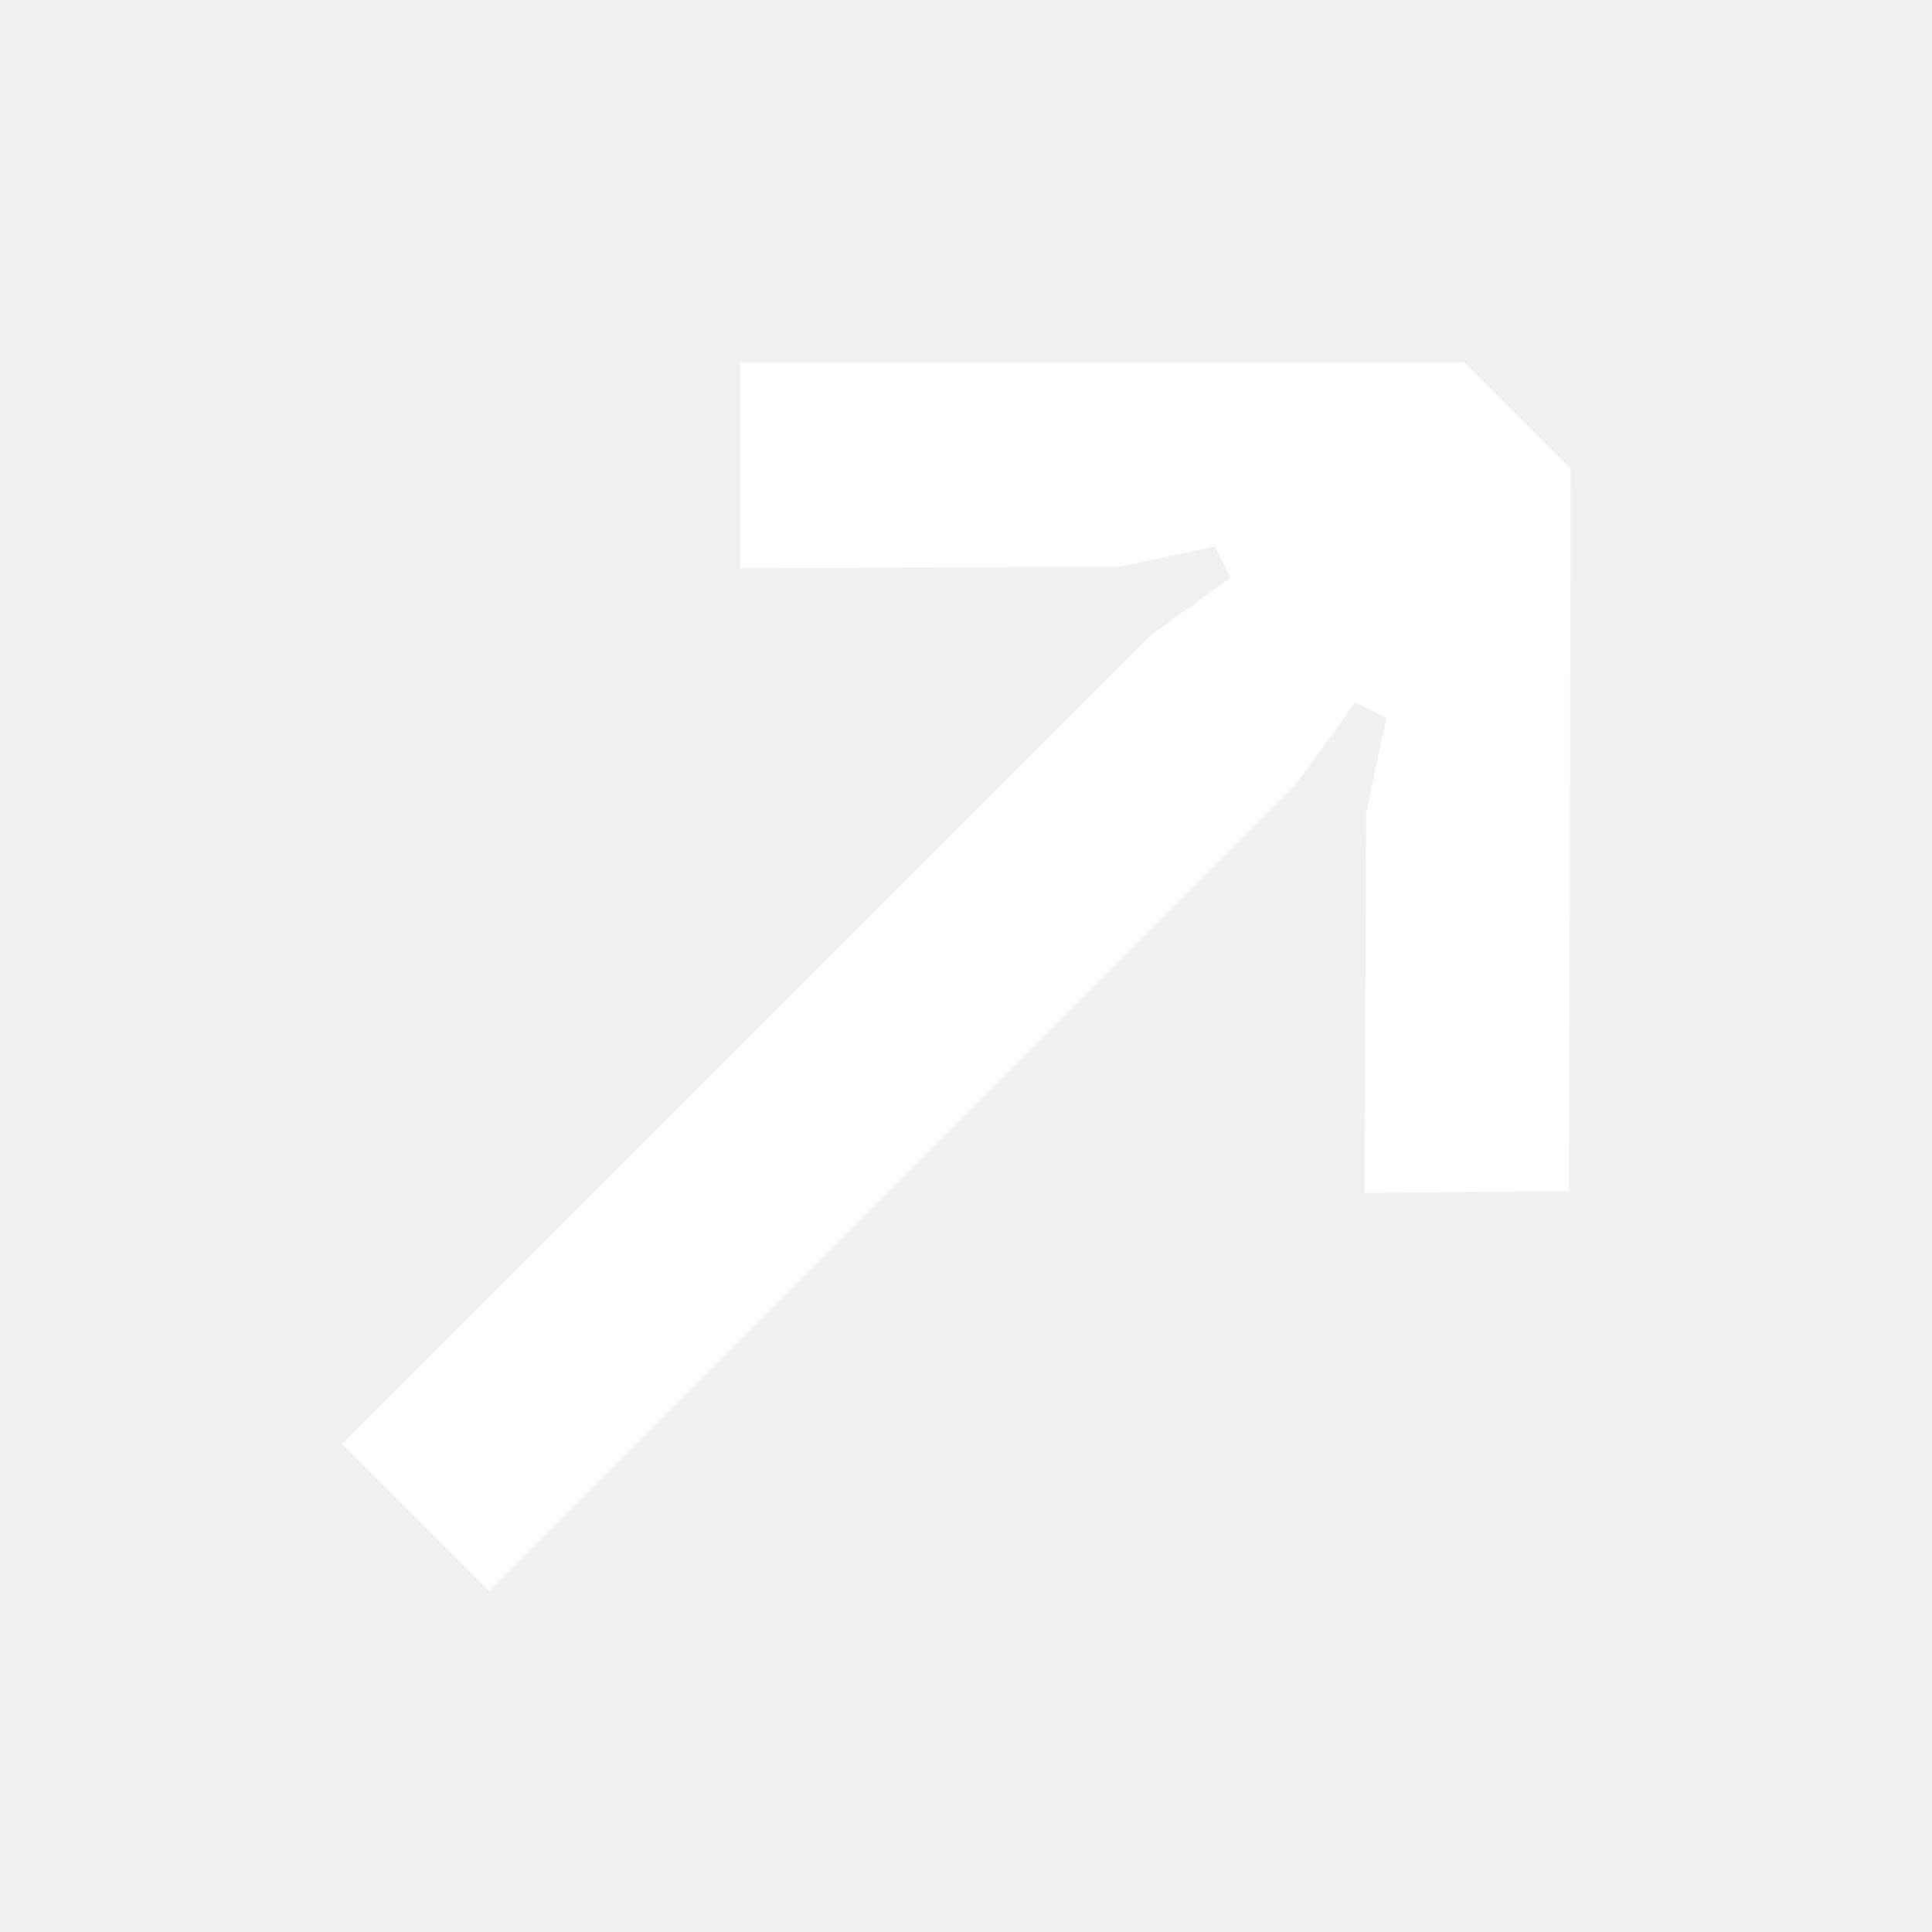
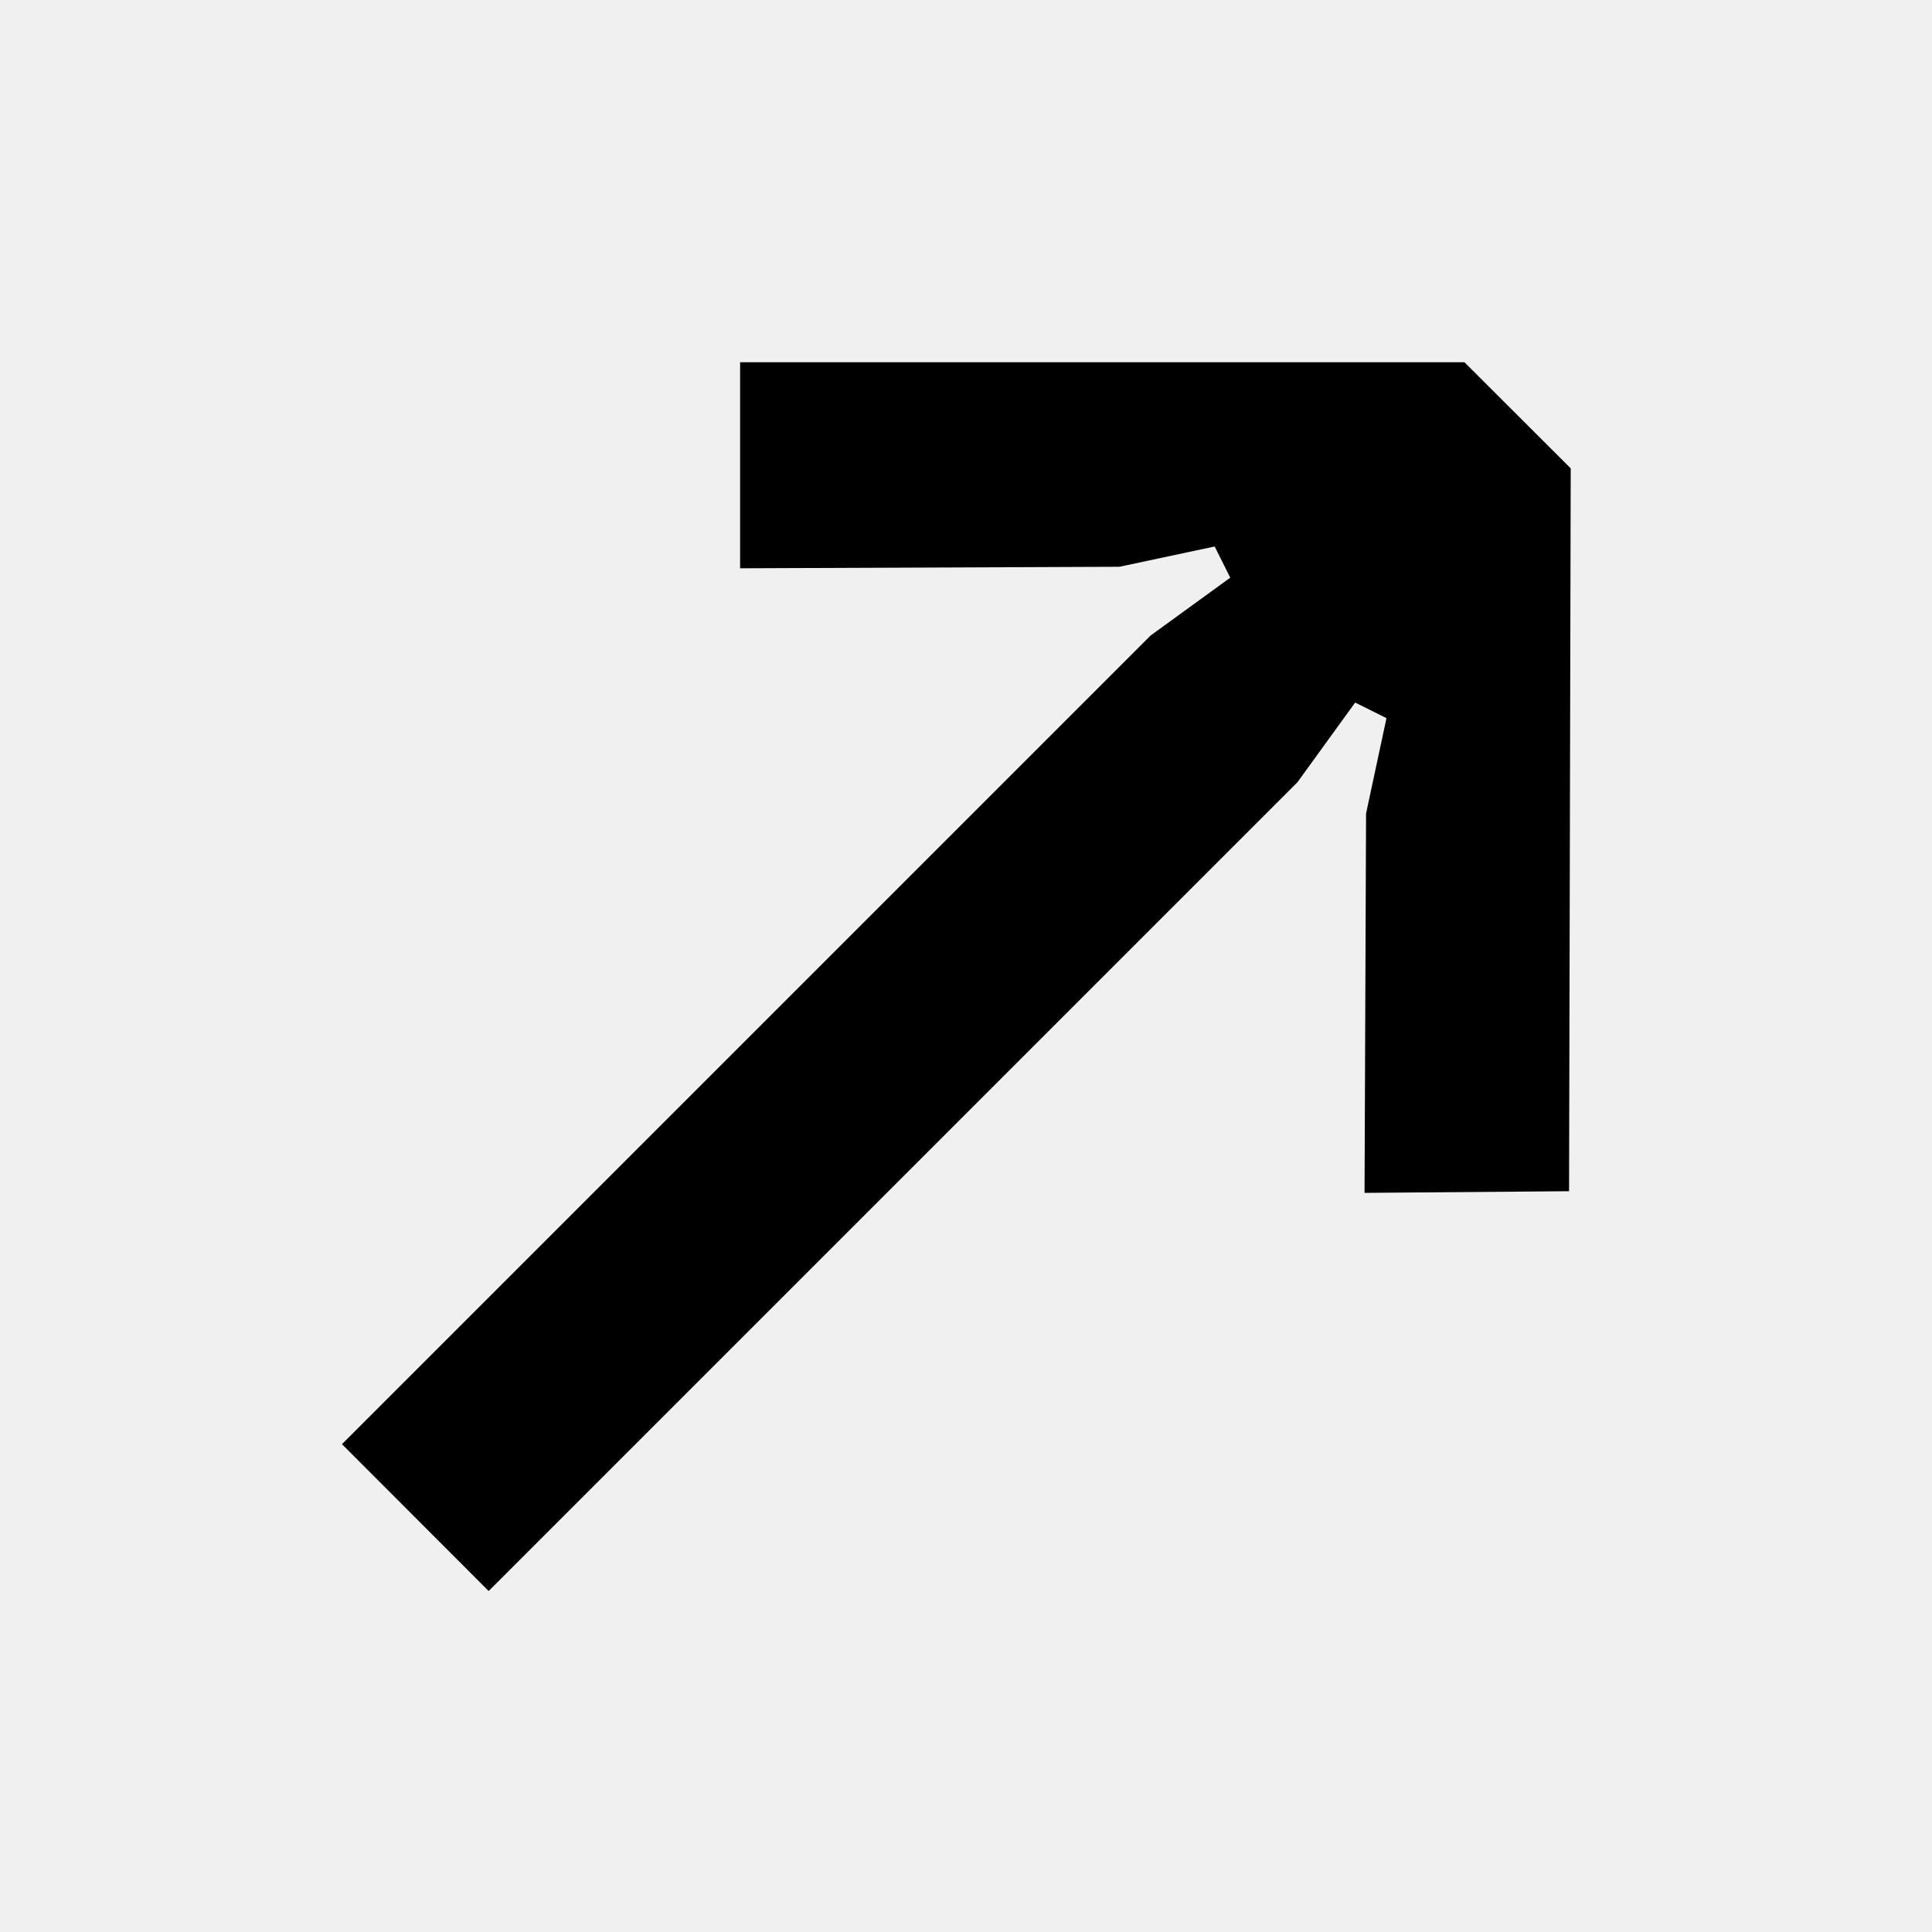
<svg xmlns="http://www.w3.org/2000/svg" width="14" height="14" viewBox="0 0 14 14" fill="none">
-   <path d="M11.37 8.632L9.888 8.644L9.899 5.895L10.047 5.204L9.82 5.091L9.402 5.668L3.541 11.529L2.478 10.465L8.338 4.605L8.915 4.186L8.802 3.96L8.112 4.107L5.363 4.118L5.363 2.625H10.612L11.382 3.394L11.37 8.632Z" fill="white" />
+   <path d="M11.37 8.632L9.888 8.644L9.899 5.895L10.047 5.204L9.82 5.091L9.402 5.668L3.541 11.529L2.478 10.465L8.338 4.605L8.915 4.186L8.802 3.96L8.112 4.107L5.363 4.118L5.363 2.625H10.612L11.382 3.394L11.37 8.632Z" fill="black" />
</svg>
